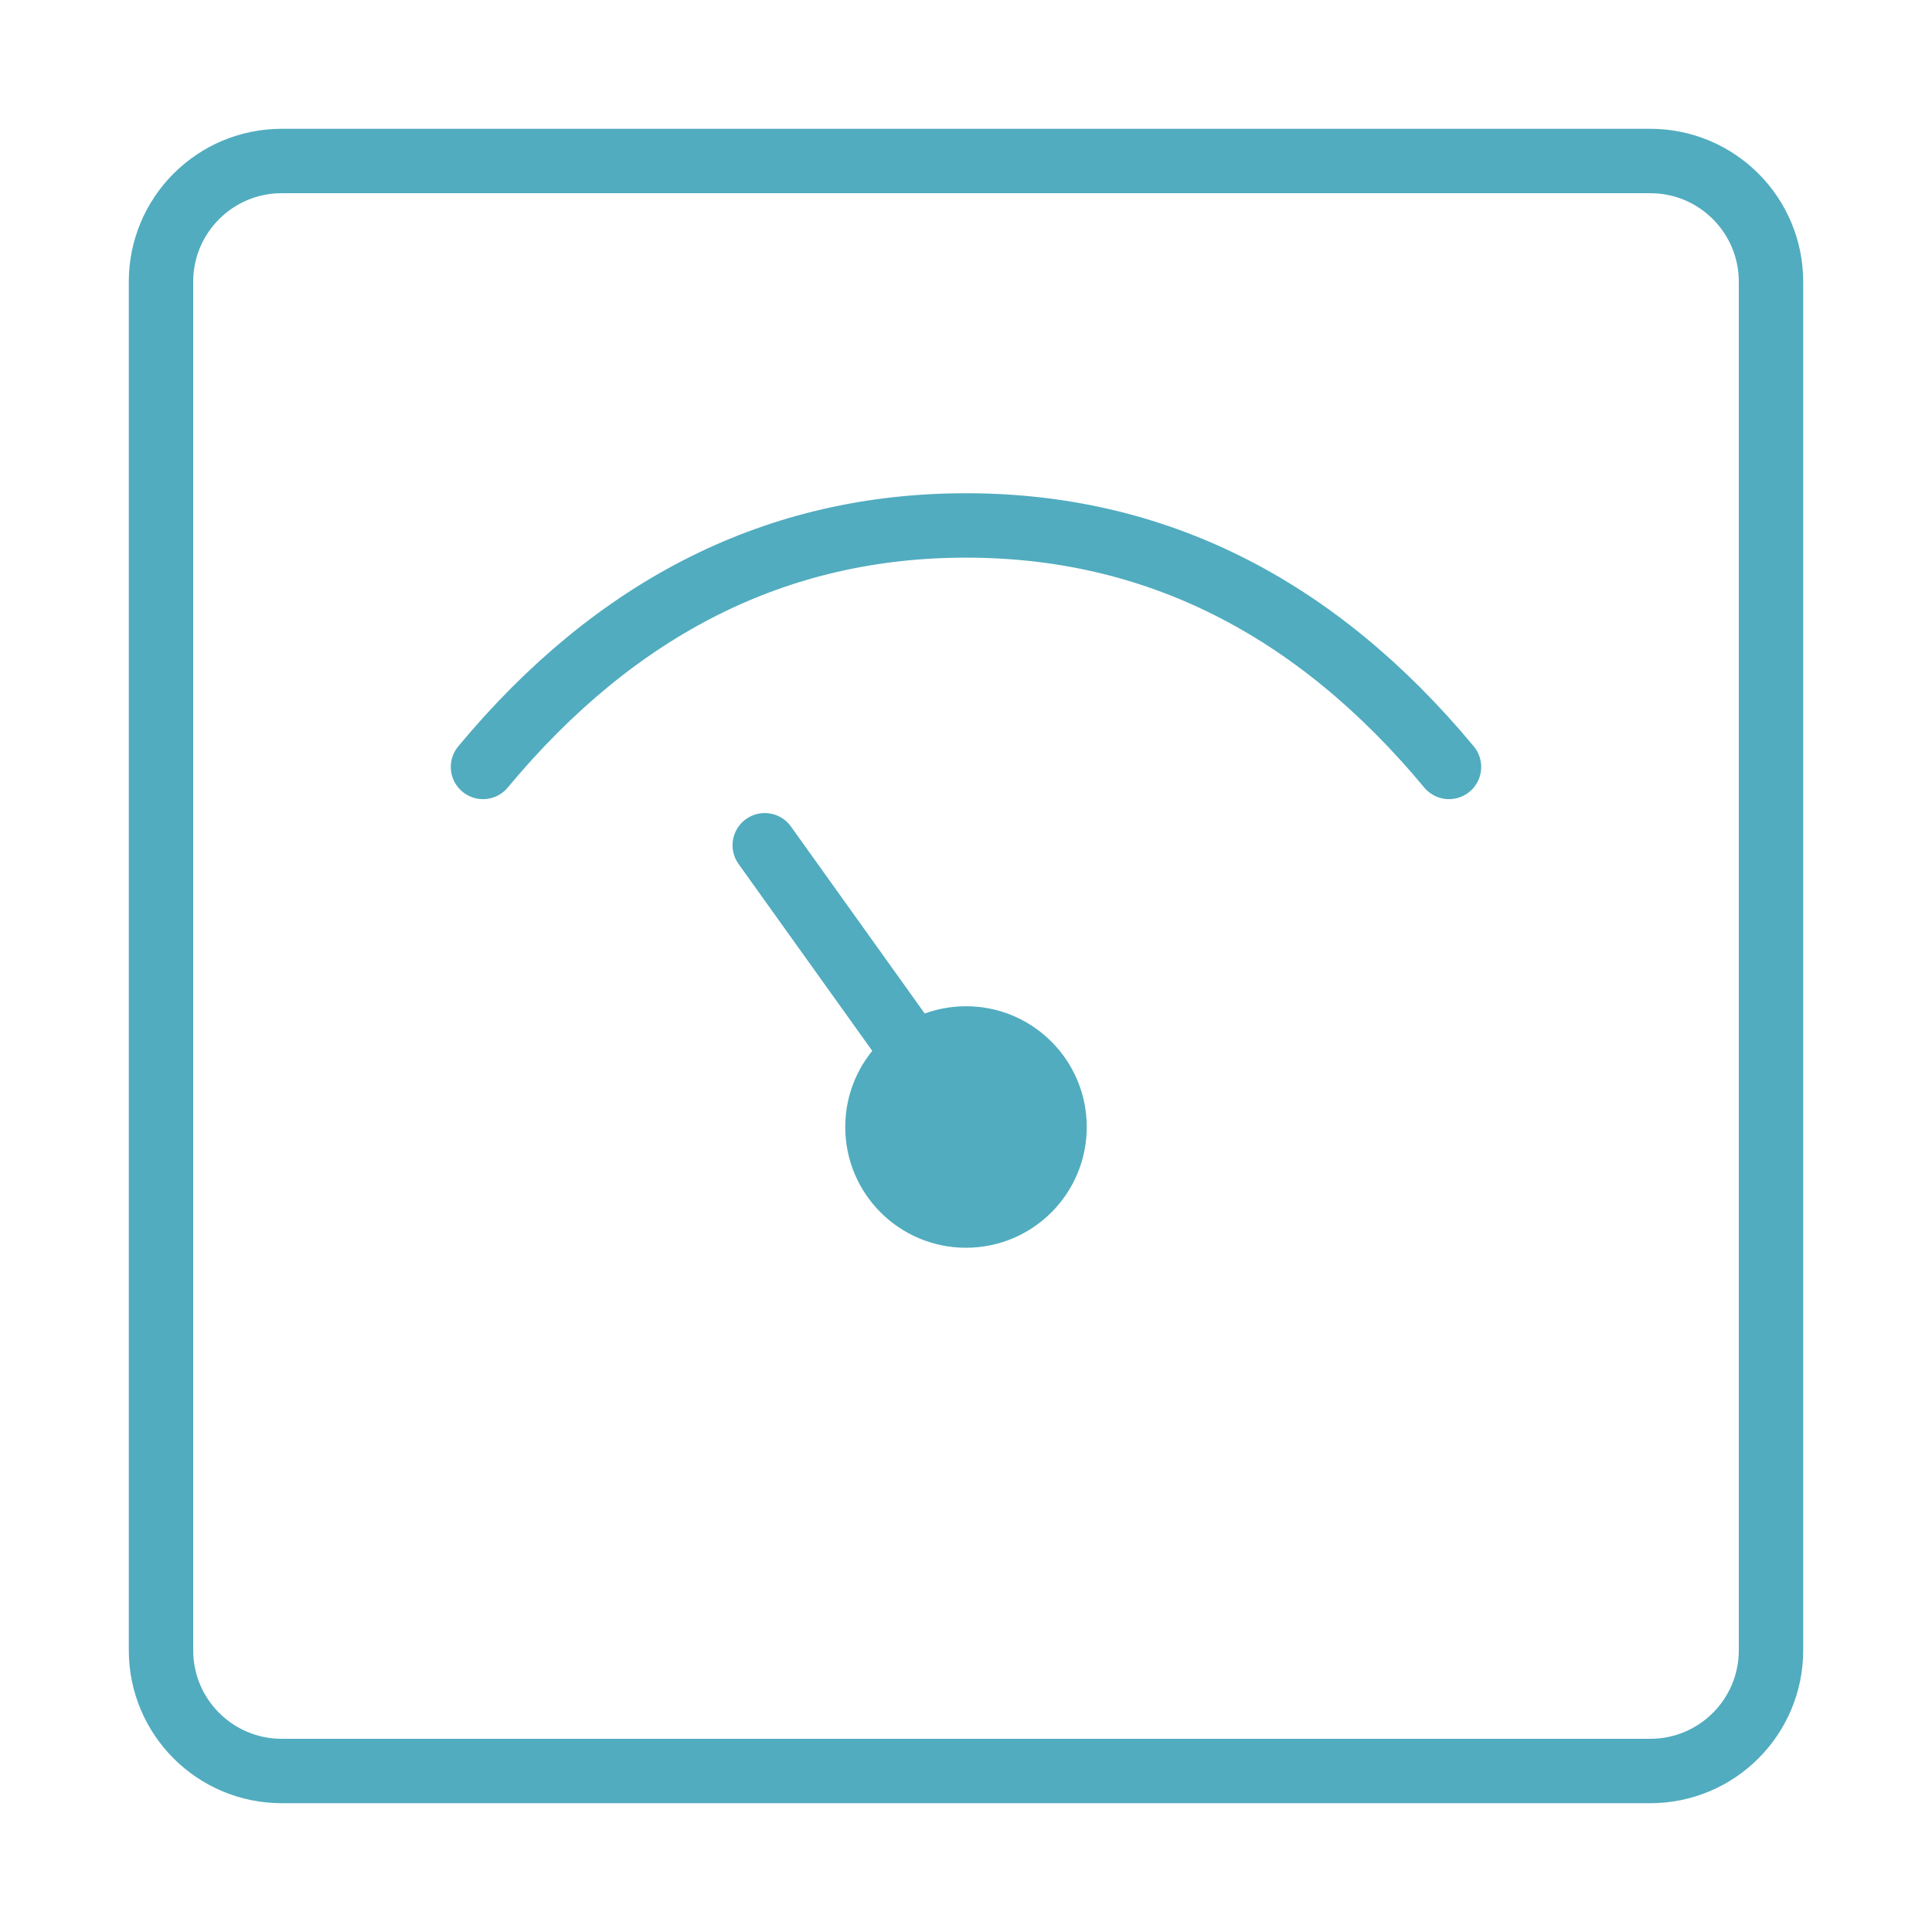
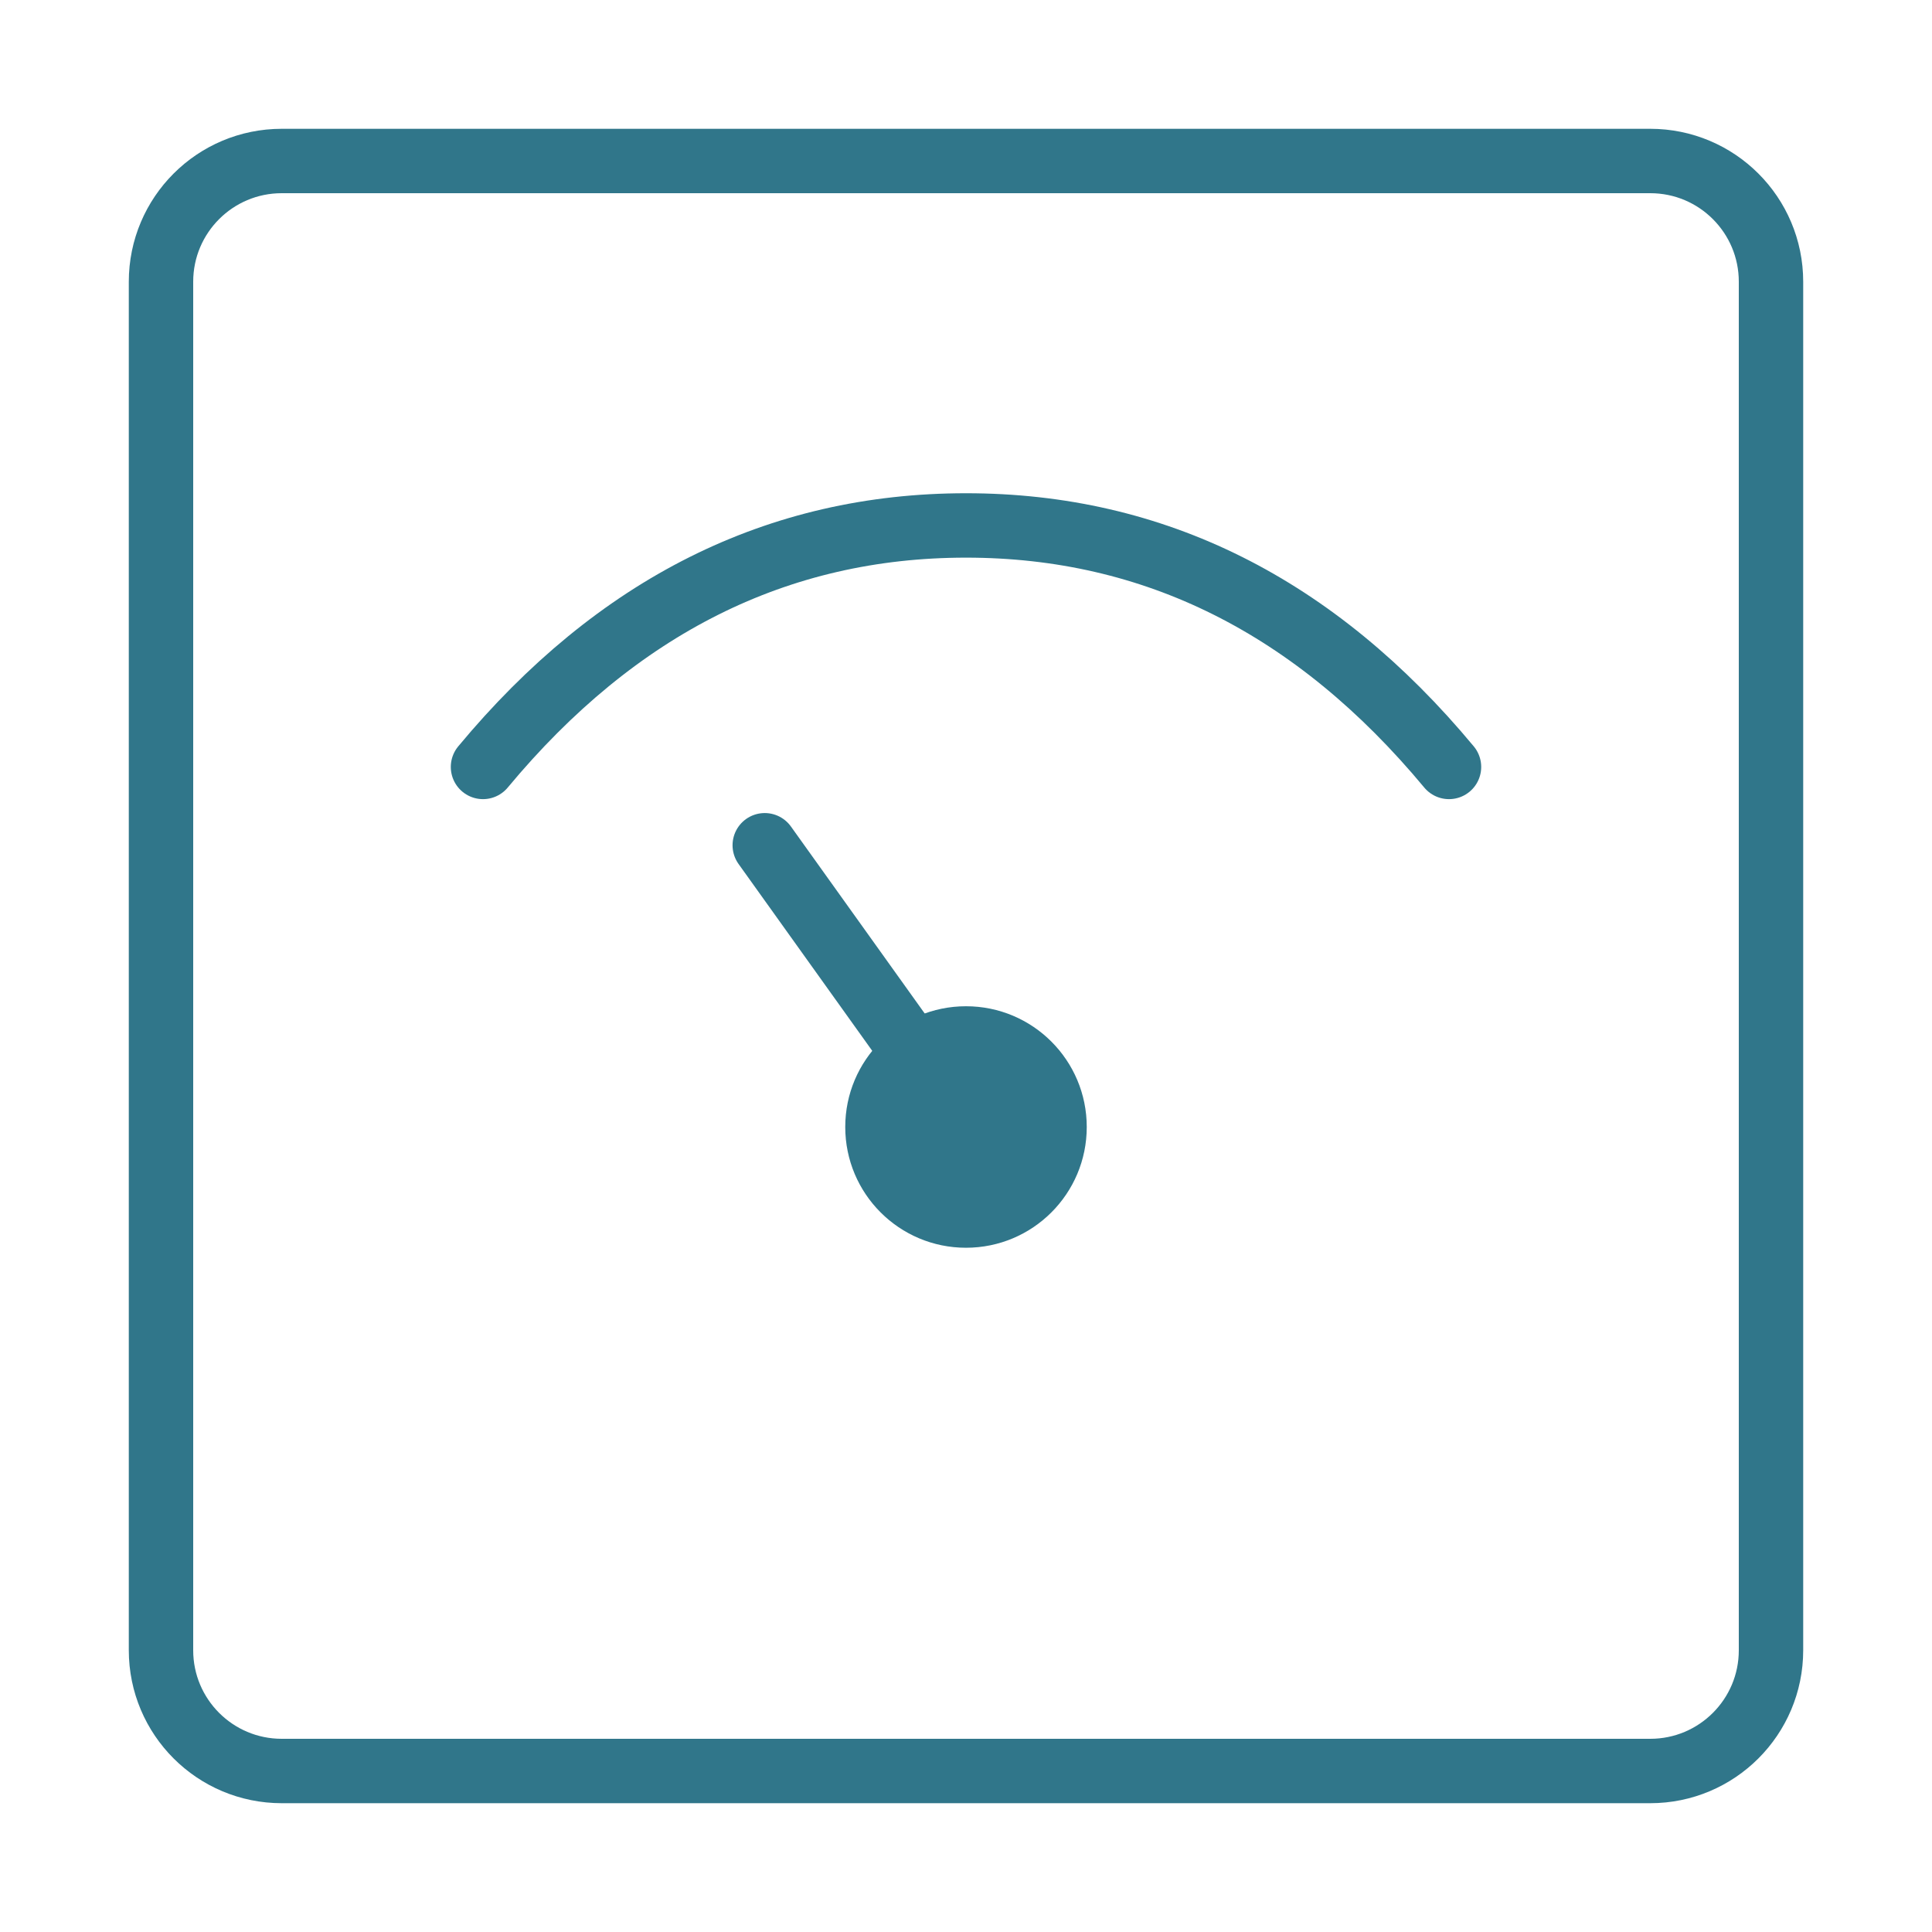
<svg xmlns="http://www.w3.org/2000/svg" width="30" height="30" viewBox="0 0 30 30" fill="none">
-   <path d="M25.625 2.5H4.375C3.339 2.5 2.5 3.339 2.5 4.375V25.625C2.5 26.661 3.339 27.5 4.375 27.5H25.625C26.661 27.5 27.5 26.661 27.5 25.625V4.375C27.5 3.339 26.661 2.5 25.625 2.5Z" stroke="#51ACBF" stroke-linejoin="round" />
-   <path d="M7.5 11.909C9.578 9.409 12.078 8.159 15 8.159C17.922 8.159 20.422 9.409 22.5 11.909" stroke="#51ACBF" stroke-linecap="round" />
-   <path d="M15 19.375C16.036 19.375 16.875 18.536 16.875 17.5C16.875 16.464 16.036 15.625 15 15.625C13.964 15.625 13.125 16.464 13.125 17.5C13.125 18.536 13.964 19.375 15 19.375Z" fill="#51ACBF" />
-   <path d="M11.875 13.125L15.005 17.5" stroke="#51ACBF" stroke-linecap="round" />
+   <path d="M25.625 2.5H4.375C3.339 2.5 2.5 3.339 2.5 4.375V25.625C2.5 26.661 3.339 27.5 4.375 27.5H25.625C26.661 27.5 27.5 26.661 27.5 25.625V4.375C27.5 3.339 26.661 2.5 25.625 2.5Z" stroke="#30768A" stroke-linejoin="round" />
+   <path d="M7.5 11.909C9.578 9.409 12.078 8.159 15 8.159C17.922 8.159 20.422 9.409 22.5 11.909" stroke="#30768A" stroke-linecap="round" />
+   <path d="M15 19.375C16.036 19.375 16.875 18.536 16.875 17.5C16.875 16.464 16.036 15.625 15 15.625C13.964 15.625 13.125 16.464 13.125 17.5C13.125 18.536 13.964 19.375 15 19.375Z" fill="#30768A" />
+   <path d="M11.875 13.125L15.005 17.5" stroke="#30768A" stroke-linecap="round" />
</svg>
